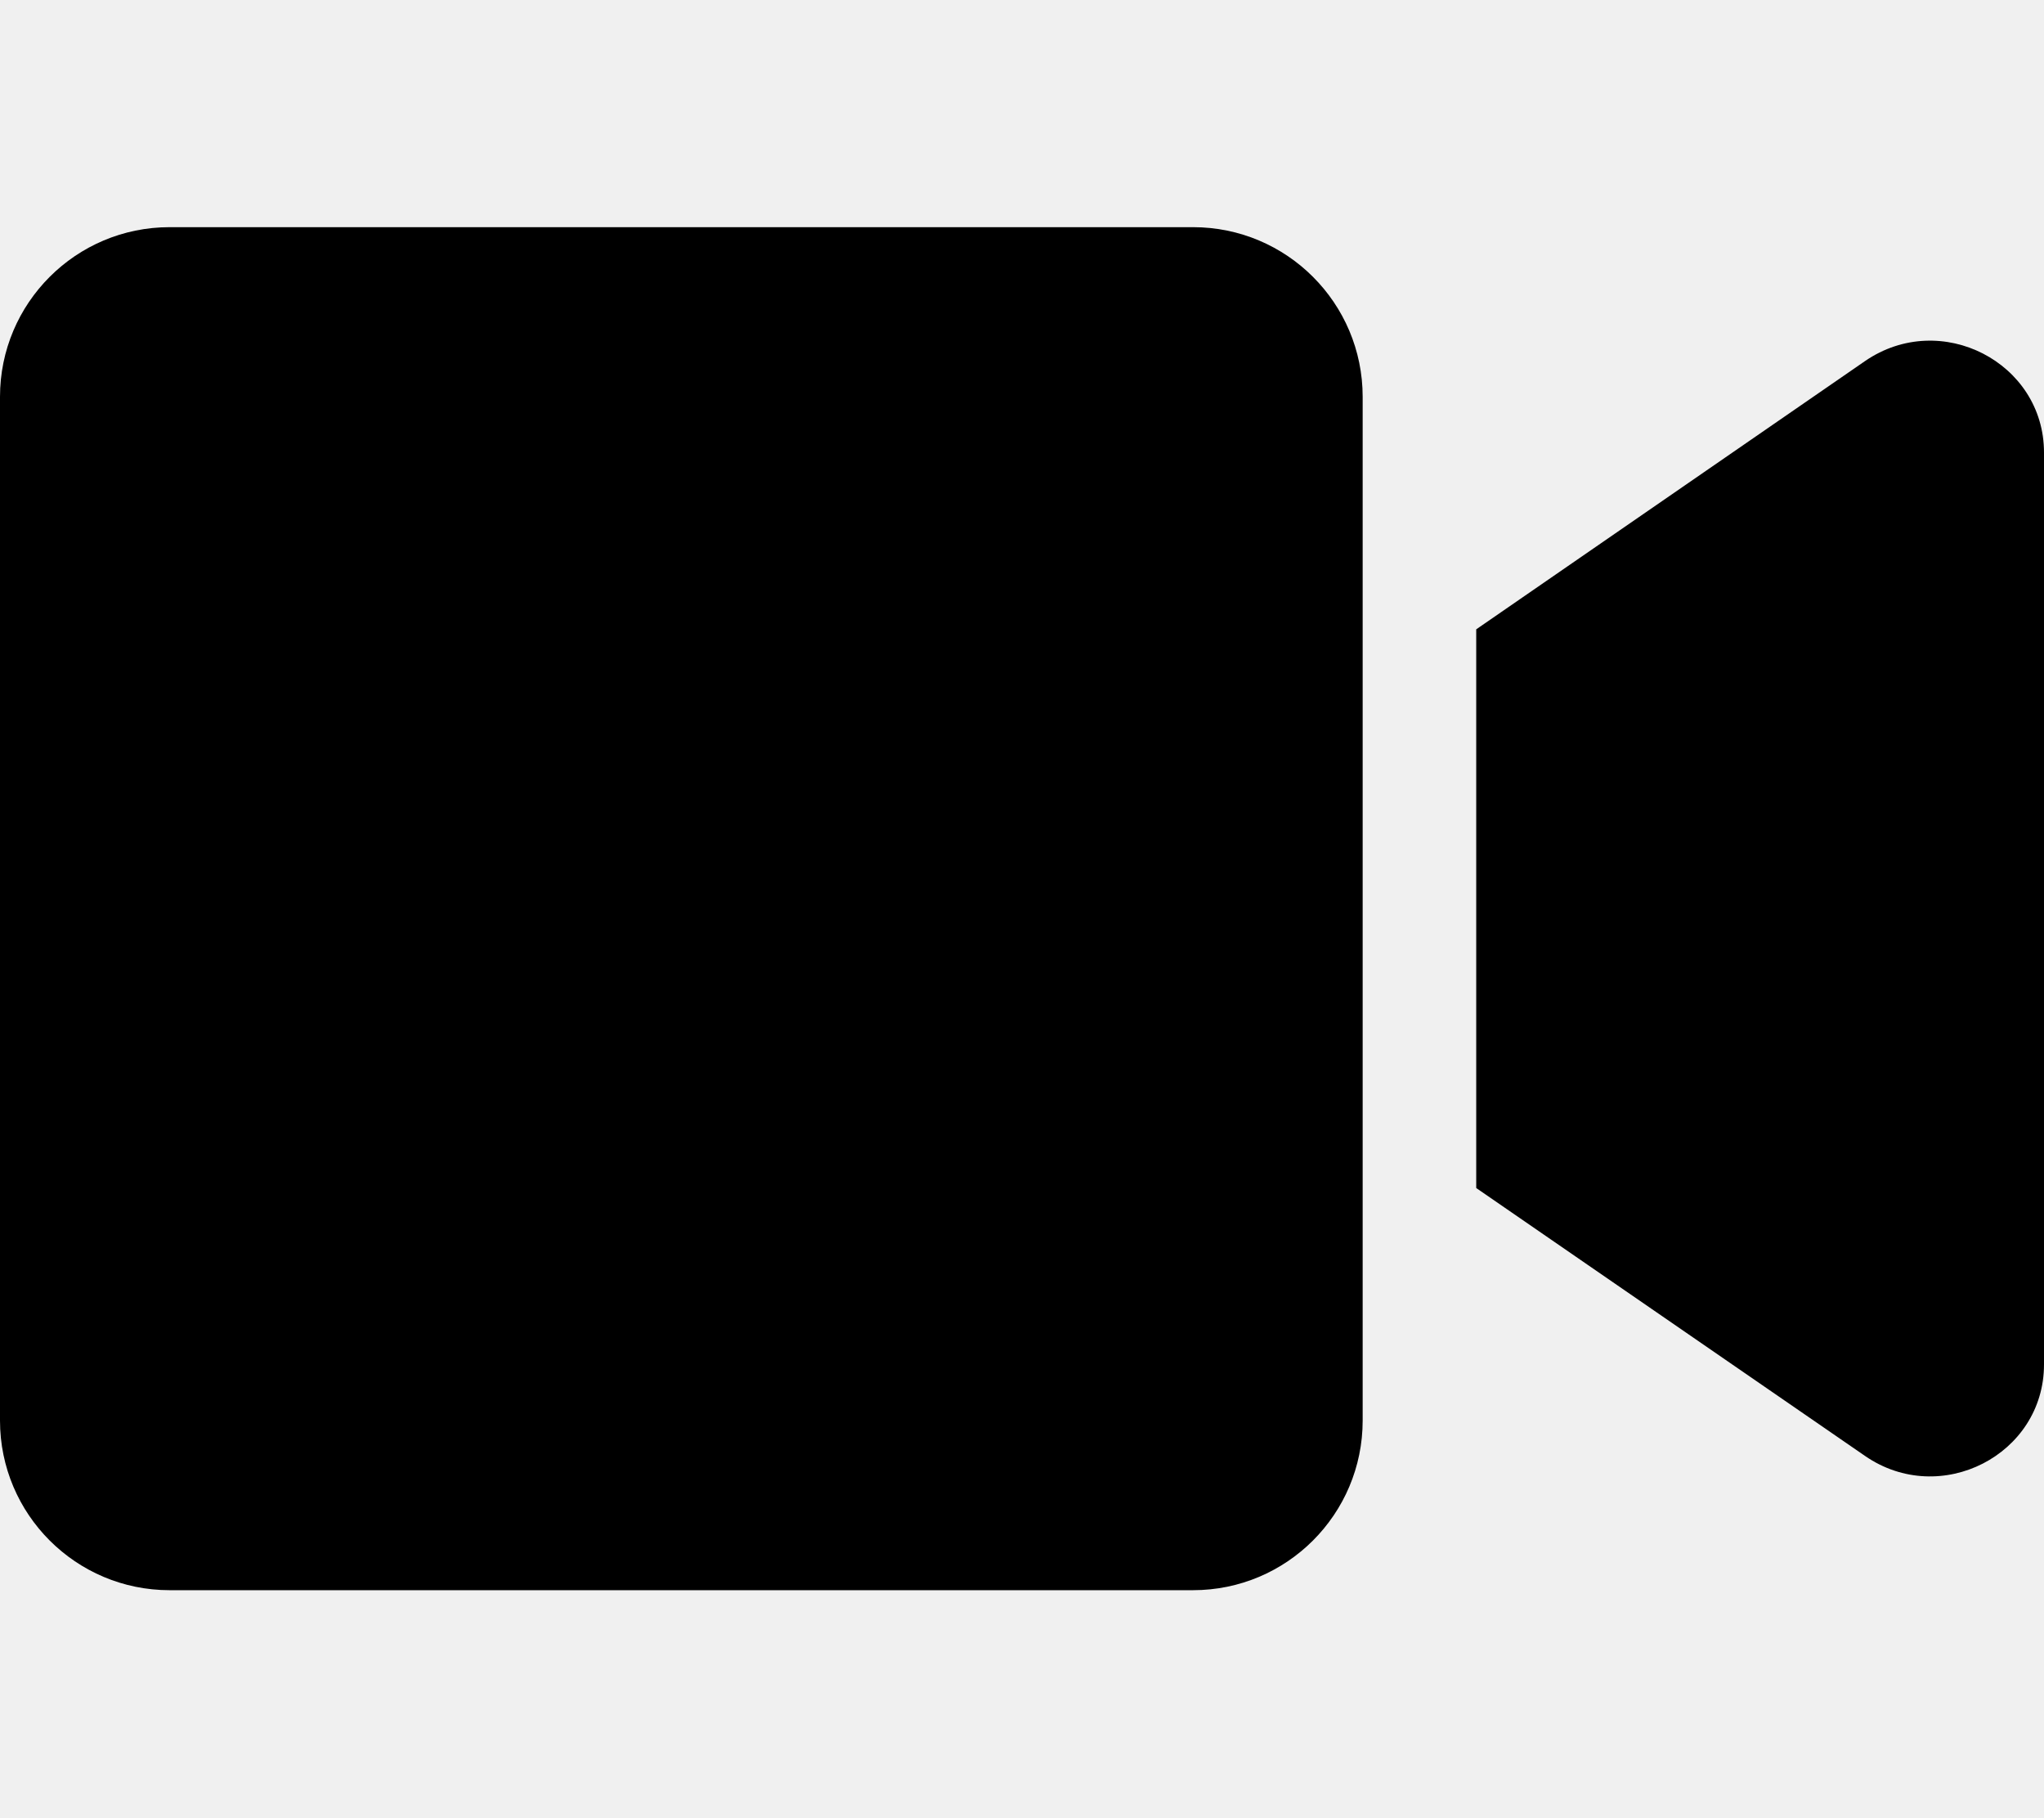
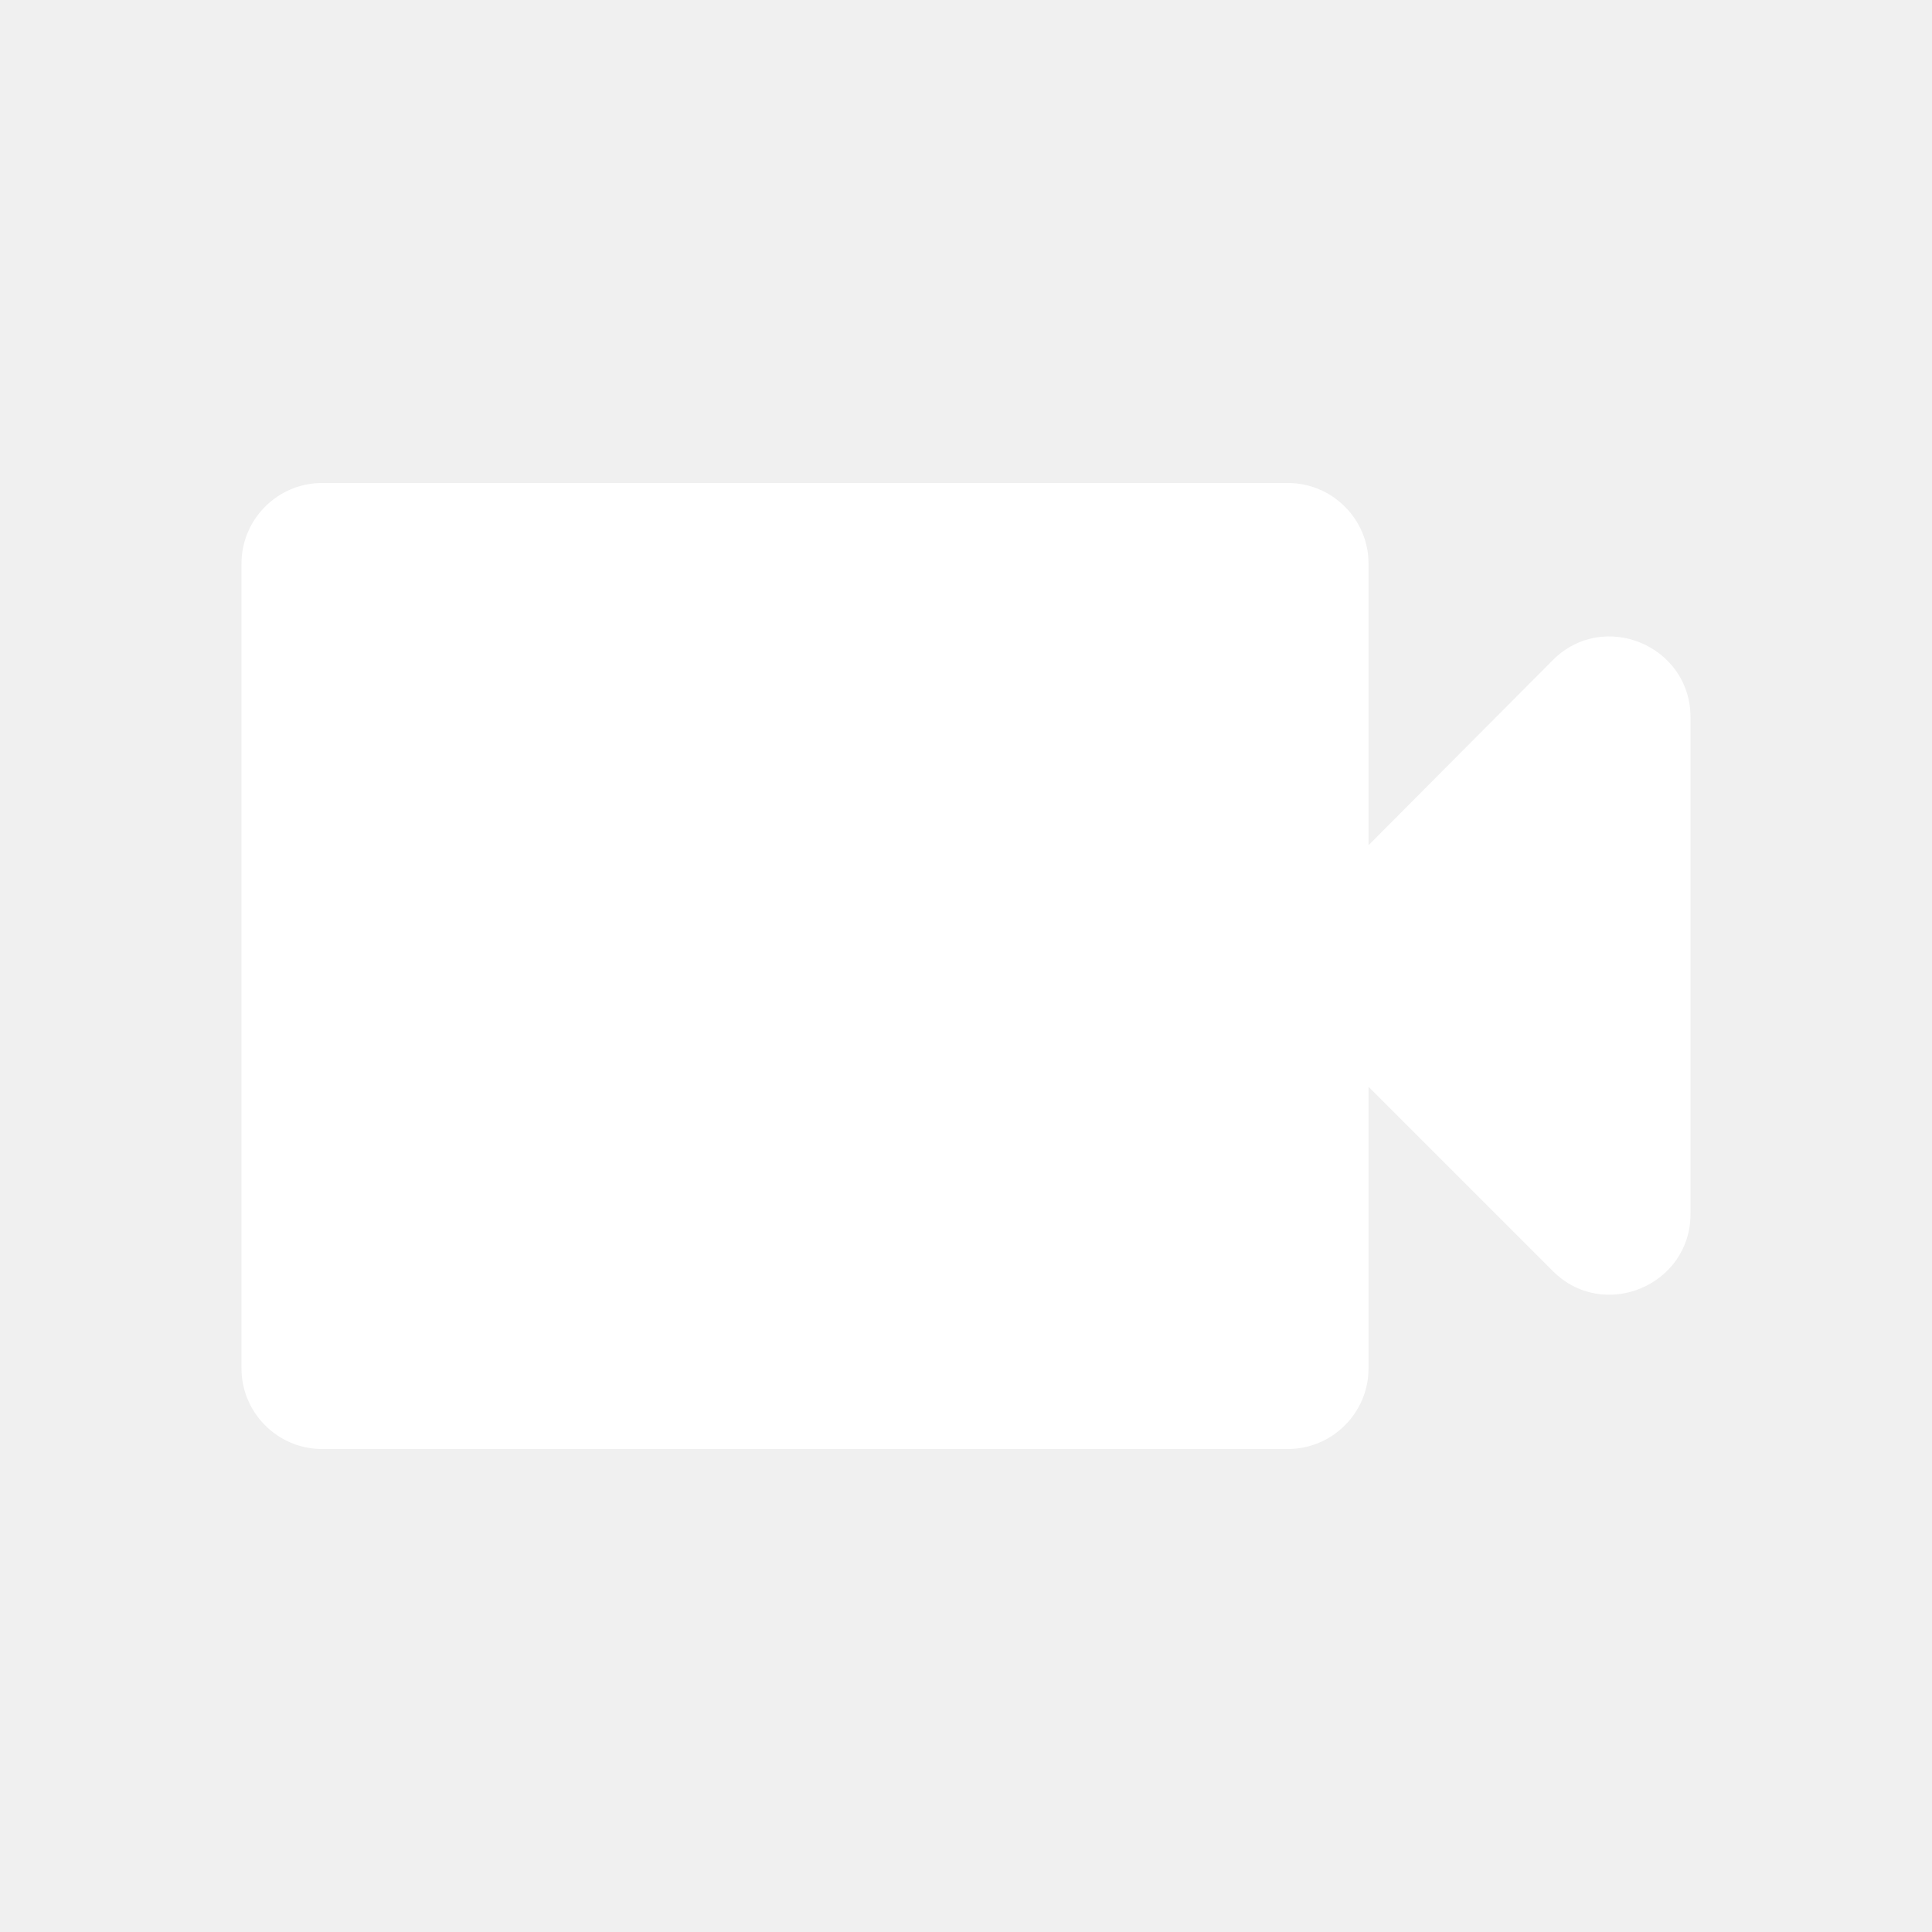
- <svg xmlns="http://www.w3.org/2000/svg" aria-hidden="true" focusable="false" data-prefix="fas" data-icon="video" class="svg-inline--fa fa-video fa-w-18" role="img" viewBox="0 0 576 512">
-   <path fill="#000" d="M336.2 64H47.8C21.4 64 0 85.4 0 111.8v288.4C0 426.6 21.4 448 47.8 448h288.4c26.4 0 47.8-21.4 47.8-47.8V111.8c0-26.4-21.4-47.8-47.8-47.8zm189.4 37.7L416 177.3v157.4l109.6 75.5c21.2 14.6 50.4-.3 50.4-25.8V127.5c0-25.4-29.1-40.4-50.4-25.8z" />
+ <svg xmlns="http://www.w3.org/2000/svg" width="32" height="32" viewBox="0 0 32 32" fill="none">
+   <path d="M22.667 14V9.333C22.667 8.6 22.067 8 21.333 8H5.333C4.6 8 4 8.6 4 9.333V22.667C4 23.4 4.6 24 5.333 24H21.333C22.067 24 22.667 23.4 22.667 22.667V18L25.72 21.053C26.56 21.893 28 21.293 28 20.107V11.88C28 10.693 26.56 10.093 25.72 10.933L22.667 14Z" fill="white" />
</svg>
